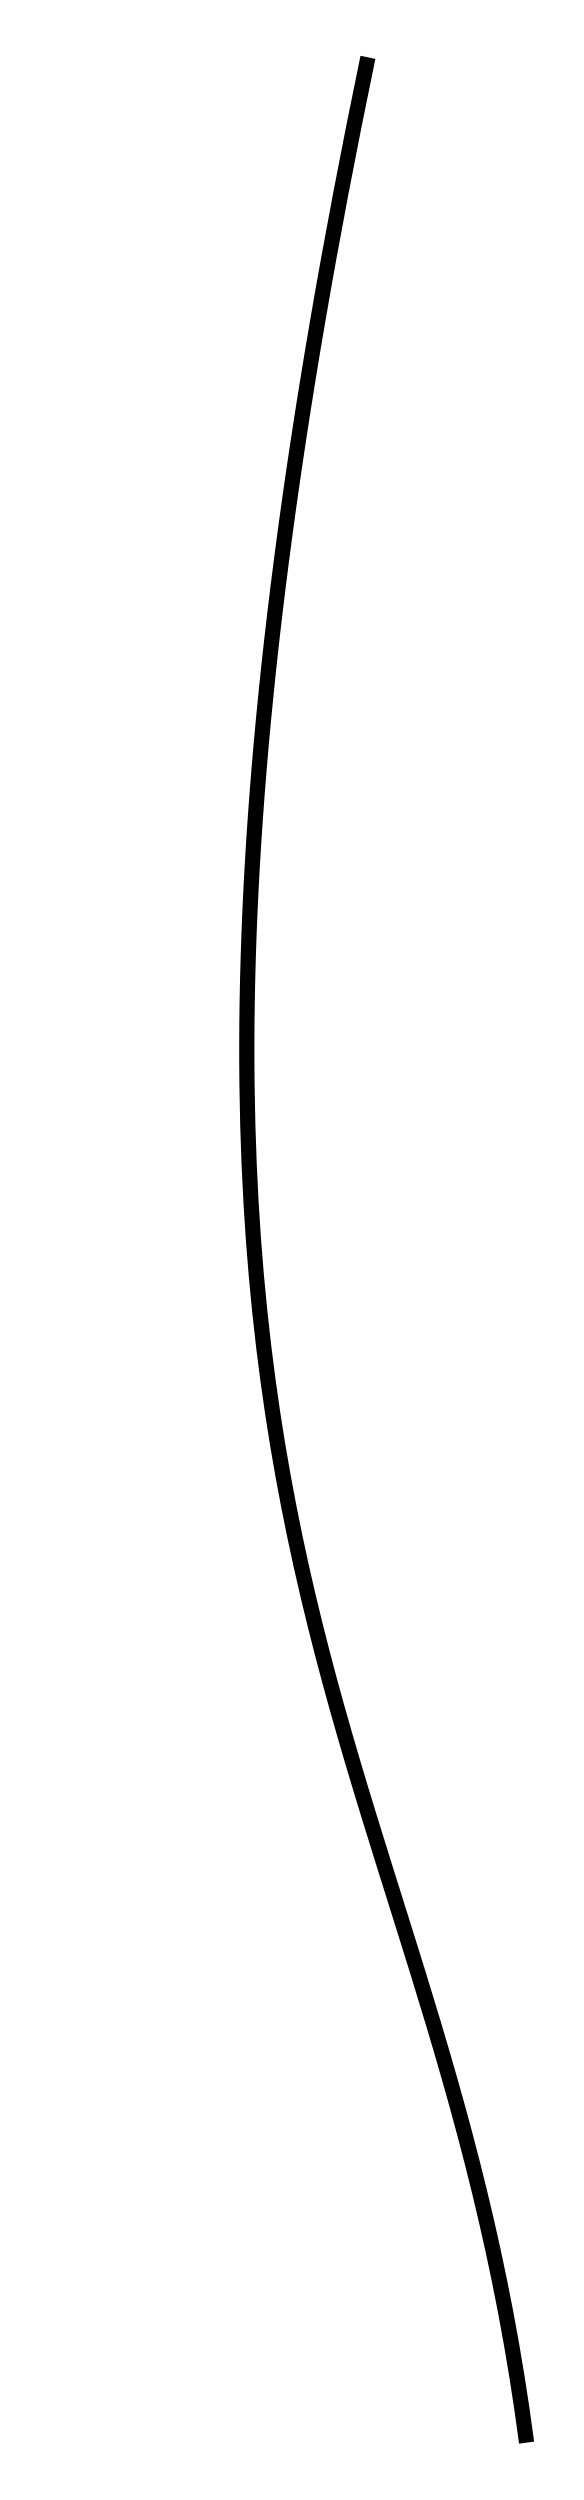
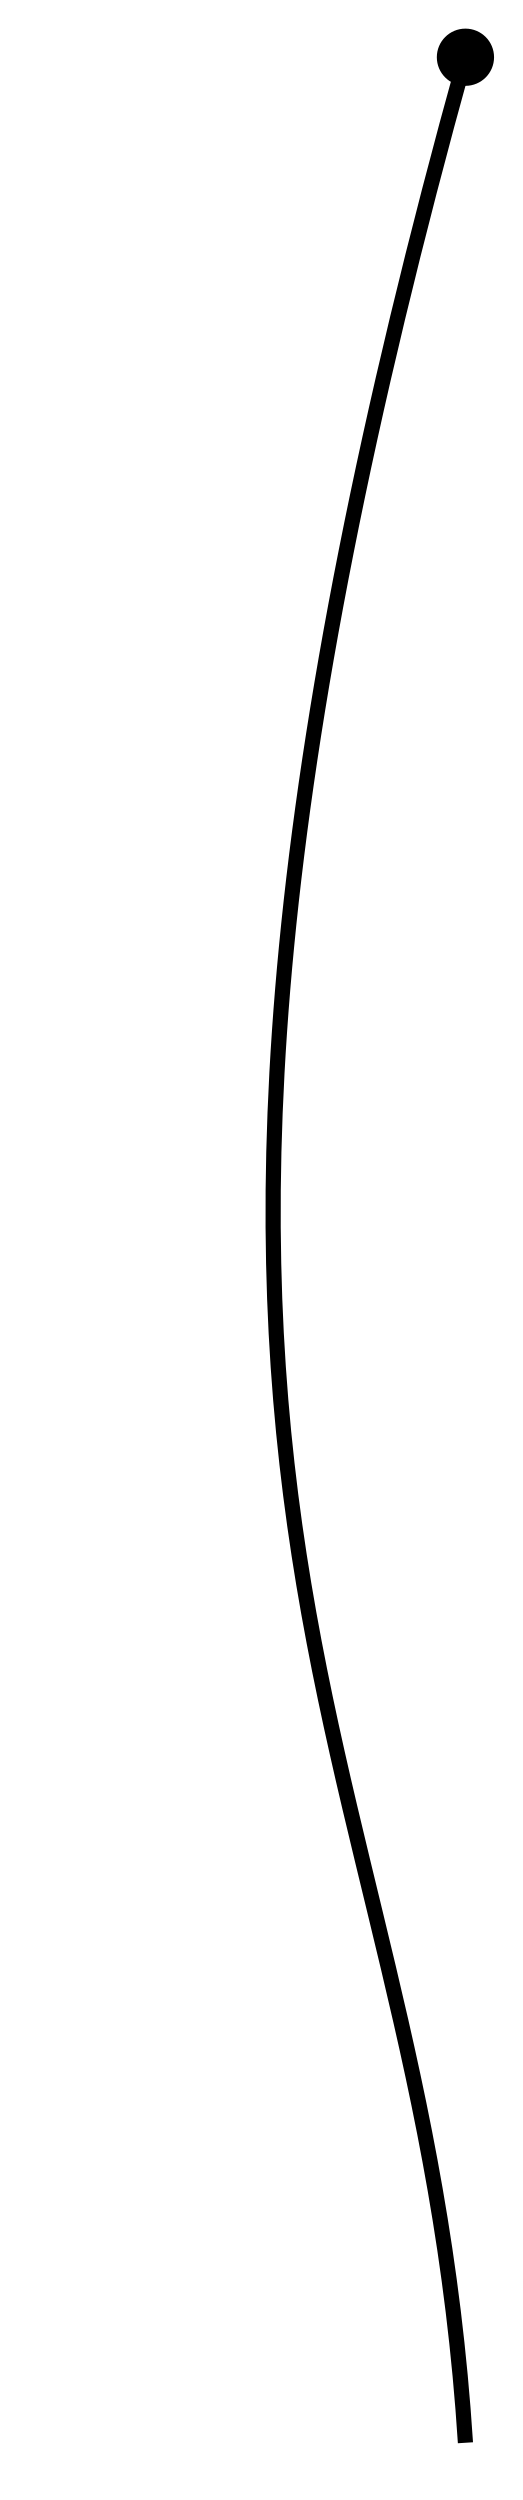
- <svg xmlns="http://www.w3.org/2000/svg" version="1.1" id="LC-topline" width="10.181mm" height="43.587mm" viewBox="42.153 1747.526 10.181 43.587">
+ <svg xmlns="http://www.w3.org/2000/svg" version="1.1" id="LC-topline" width="9.132mm" height="43.679mm" viewBox="41.813 1747.66 9.132 43.679">
+   <defs id="defs1" />
  <style type="text/css" id="style-LC-topline">
  .outline {
    stroke: #000000;
    stroke-width: 0.5;
    fill:none;
  }
  </style>
  <g id="LC-topline-def">
-     <path style="display:inline;fill:none;stroke:#000000;stroke-width:0.265px;stroke-linecap:butt;stroke-linejoin:miter;stroke-opacity:1" d="M 48.568,1748.526 C 43.153,1774.578 49.664,1777.382 51.334,1790.113" id="LC-topline-outline" />
+     <path style="display:inline;fill:none;stroke:#000000;stroke-width:0.265px;stroke-linecap:butt;stroke-linejoin:miter;stroke-opacity:1" d="M 49.945,1748.66 C 42.813,1774.295 49.124,1777.525 49.945,1790.339" id="LC-topline-outline" />
+     <circle id="LC-topline-origin" cx="49.945" cy="1748.66" r="0.5" style="fill:#000000;stroke:none" />
  </g>
</svg>
